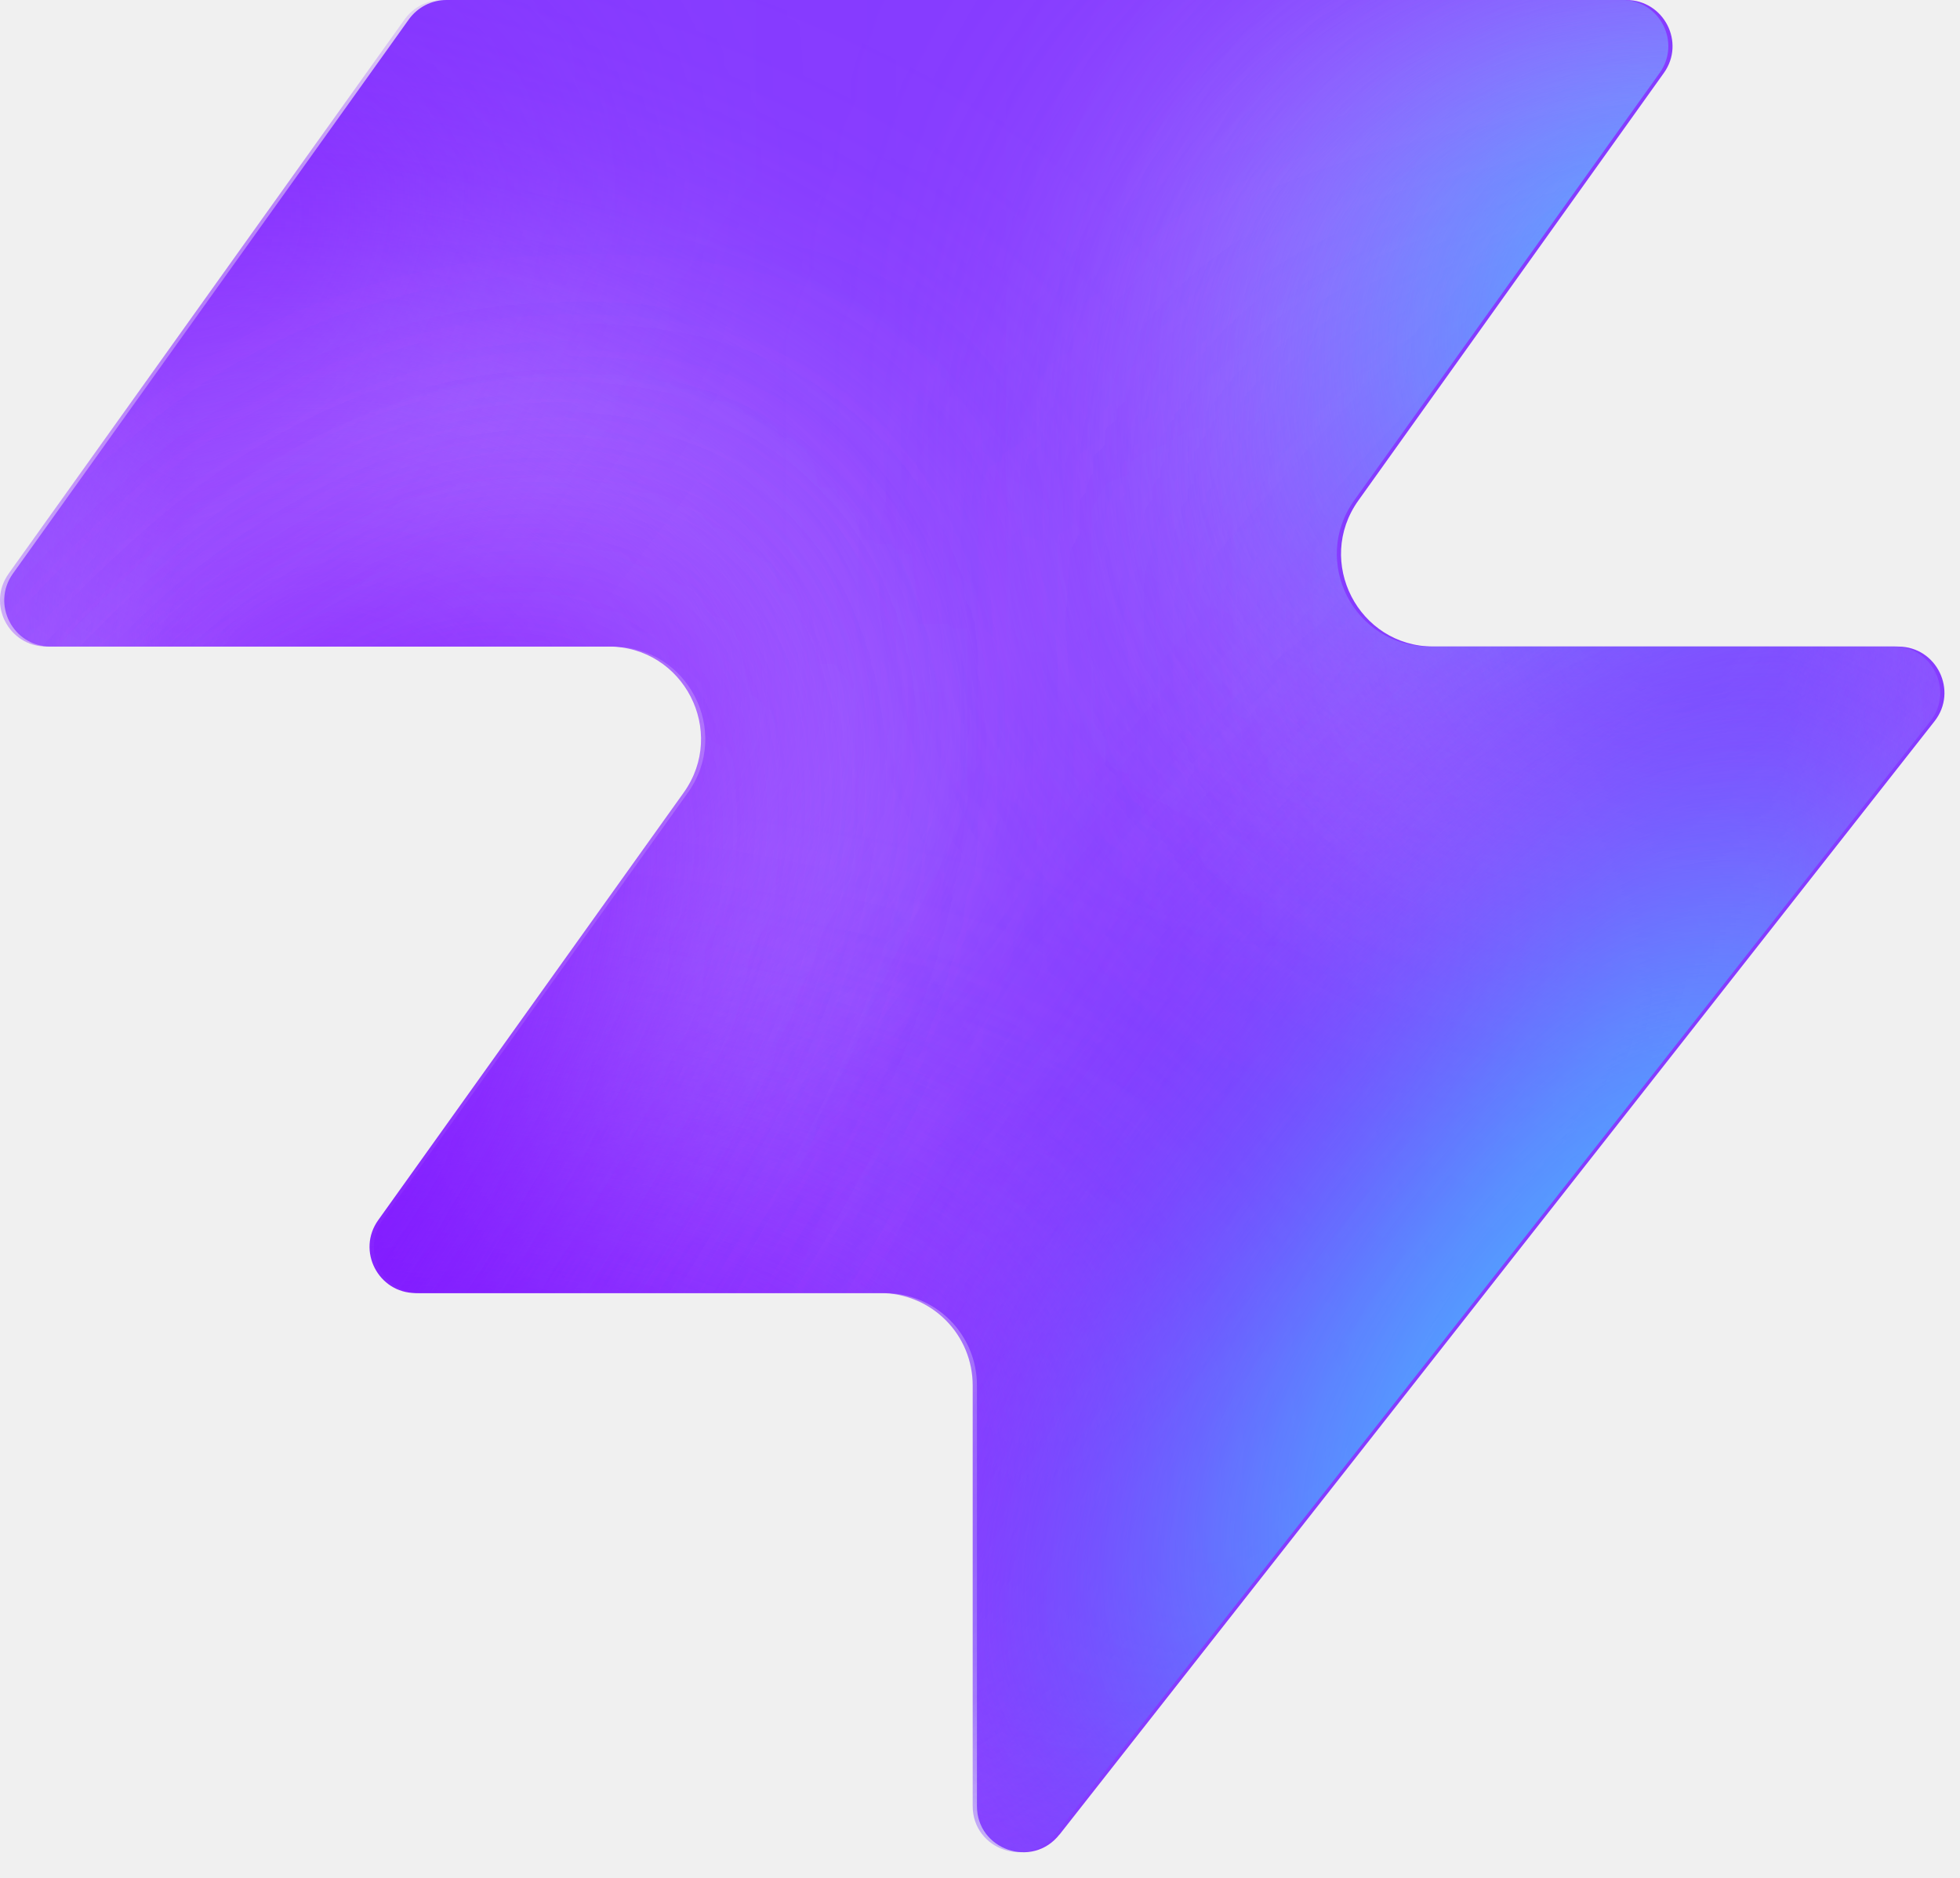
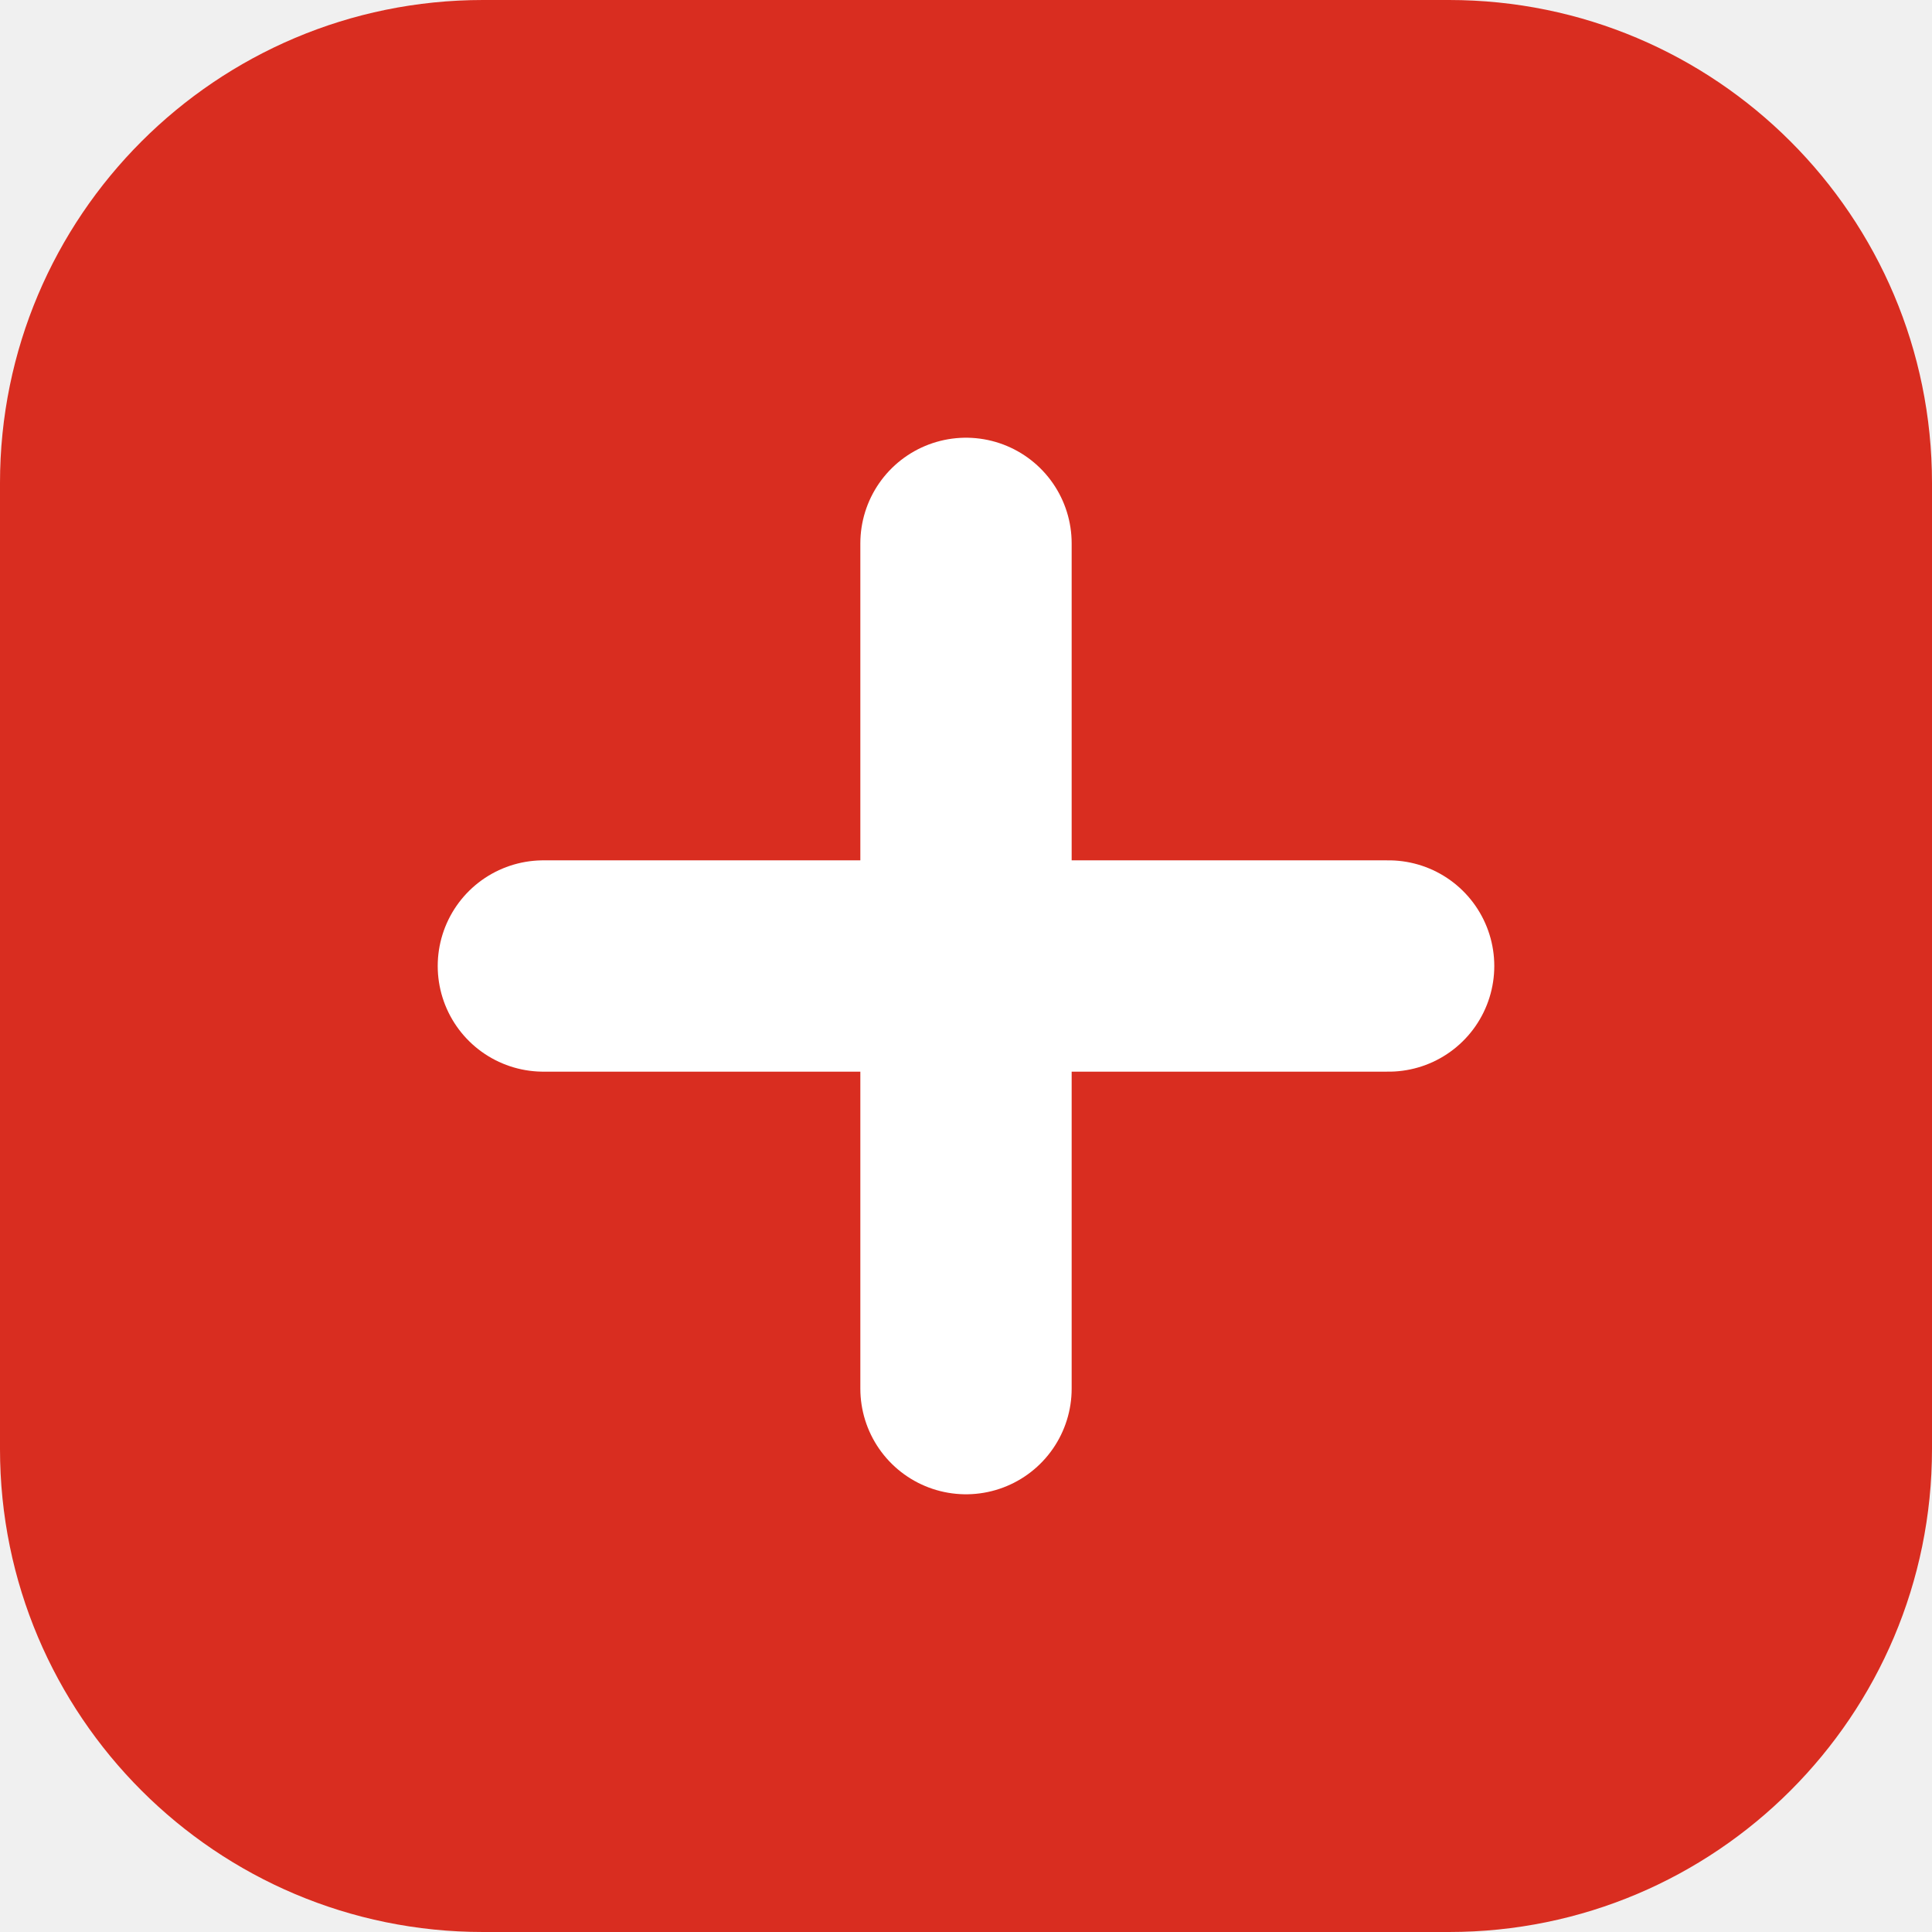
- <svg xmlns="http://www.w3.org/2000/svg" width="48" height="46" fill="none" viewBox="0 0 48 46">
-   <path fill="#863bff" d="M25.946 44.938c-.664.845-2.021.375-2.021-.698V33.937a2.26 2.26 0 0 0-2.262-2.262H10.287c-.92 0-1.456-1.04-.92-1.788l7.48-10.471c1.07-1.497 0-3.578-1.842-3.578H1.237c-.92 0-1.456-1.04-.92-1.788L10.013.474c.214-.297.556-.474.92-.474h28.894c.92 0 1.456 1.04.92 1.788l-7.48 10.471c-1.07 1.498 0 3.579 1.842 3.579h11.377c.943 0 1.473 1.088.89 1.83L25.947 44.94z" style="fill:#863bff;fill:color(display-p3 .525 .23 1);fill-opacity:1" />
-   <mask id="a" width="48" height="46" x="0" y="0" maskUnits="userSpaceOnUse" style="mask-type:alpha">
-     <path fill="#000" d="M25.842 44.938c-.664.844-2.021.375-2.021-.698V33.937a2.26 2.26 0 0 0-2.262-2.262H10.183c-.92 0-1.456-1.04-.92-1.788l7.48-10.471c1.07-1.498 0-3.579-1.842-3.579H1.133c-.92 0-1.456-1.04-.92-1.787L9.91.473c.214-.297.556-.474.92-.474h28.894c.92 0 1.456 1.04.92 1.788l-7.48 10.471c-1.07 1.498 0 3.578 1.842 3.578h11.377c.943 0 1.473 1.088.89 1.832L25.843 44.94z" style="fill:#000;fill-opacity:1" />
-   </mask>
-   <g mask="url(#a)">
-     <g filter="url(#b)">
-       <ellipse cx="5.508" cy="14.704" fill="#ede6ff" rx="5.508" ry="14.704" style="fill:#ede6ff;fill:color(display-p3 .927 .903 1);fill-opacity:1" transform="matrix(.00324 1 1 -.00324 -4.47 31.516)" />
-     </g>
-     <g filter="url(#c)">
-       <ellipse cx="10.399" cy="29.851" fill="#ede6ff" rx="10.399" ry="29.851" style="fill:#ede6ff;fill:color(display-p3 .927 .903 1);fill-opacity:1" transform="matrix(.00324 1 1 -.00324 -39.328 7.883)" />
-     </g>
-     <g filter="url(#d)">
-       <ellipse cx="5.508" cy="30.487" fill="#7e14ff" rx="5.508" ry="30.487" style="fill:#7e14ff;fill:color(display-p3 .492 .077 1);fill-opacity:1" transform="rotate(89.814 -25.913 -14.639)scale(1 -1)" />
-     </g>
-     <g filter="url(#e)">
-       <ellipse cx="5.508" cy="30.599" fill="#7e14ff" rx="5.508" ry="30.599" style="fill:#7e14ff;fill:color(display-p3 .492 .077 1);fill-opacity:1" transform="rotate(89.814 -32.644 -3.334)scale(1 -1)" />
-     </g>
-     <g filter="url(#f)">
-       <ellipse cx="5.508" cy="30.599" fill="#7e14ff" rx="5.508" ry="30.599" style="fill:#7e14ff;fill:color(display-p3 .492 .077 1);fill-opacity:1" transform="matrix(.00324 1 1 -.00324 -34.34 30.47)" />
-     </g>
-     <g filter="url(#g)">
-       <ellipse cx="14.072" cy="22.078" fill="#ede6ff" rx="14.072" ry="22.078" style="fill:#ede6ff;fill:color(display-p3 .927 .903 1);fill-opacity:1" transform="rotate(93.35 24.506 48.493)scale(-1 1)" />
-     </g>
-     <g filter="url(#h)">
-       <ellipse cx="3.47" cy="21.501" fill="#7e14ff" rx="3.47" ry="21.501" style="fill:#7e14ff;fill:color(display-p3 .492 .077 1);fill-opacity:1" transform="rotate(89.009 28.708 47.59)scale(-1 1)" />
-     </g>
-     <g filter="url(#i)">
-       <ellipse cx="3.47" cy="21.501" fill="#7e14ff" rx="3.47" ry="21.501" style="fill:#7e14ff;fill:color(display-p3 .492 .077 1);fill-opacity:1" transform="rotate(89.009 28.708 47.59)scale(-1 1)" />
-     </g>
-     <g filter="url(#j)">
-       <ellipse cx=".387" cy="8.972" fill="#7e14ff" rx="4.407" ry="29.108" style="fill:#7e14ff;fill:color(display-p3 .492 .077 1);fill-opacity:1" transform="rotate(39.51 .387 8.972)" />
-     </g>
-     <g filter="url(#k)">
-       <ellipse cx="47.523" cy="-6.092" fill="#7e14ff" rx="4.407" ry="29.108" style="fill:#7e14ff;fill:color(display-p3 .492 .077 1);fill-opacity:1" transform="rotate(37.892 47.523 -6.092)" />
-     </g>
-     <g filter="url(#l)">
-       <ellipse cx="41.412" cy="6.333" fill="#47bfff" rx="5.971" ry="9.665" style="fill:#47bfff;fill:color(display-p3 .28 .748 1);fill-opacity:1" transform="rotate(37.892 41.412 6.333)" />
-     </g>
-     <g filter="url(#m)">
-       <ellipse cx="-1.879" cy="38.332" fill="#7e14ff" rx="4.407" ry="29.108" style="fill:#7e14ff;fill:color(display-p3 .492 .077 1);fill-opacity:1" transform="rotate(37.892 -1.88 38.332)" />
-     </g>
-     <g filter="url(#n)">
-       <ellipse cx="-1.879" cy="38.332" fill="#7e14ff" rx="4.407" ry="29.108" style="fill:#7e14ff;fill:color(display-p3 .492 .077 1);fill-opacity:1" transform="rotate(37.892 -1.88 38.332)" />
-     </g>
-     <g filter="url(#o)">
-       <ellipse cx="35.651" cy="29.907" fill="#7e14ff" rx="4.407" ry="29.108" style="fill:#7e14ff;fill:color(display-p3 .492 .077 1);fill-opacity:1" transform="rotate(37.892 35.651 29.907)" />
-     </g>
-     <g filter="url(#p)">
-       <ellipse cx="38.418" cy="32.4" fill="#47bfff" rx="5.971" ry="15.297" style="fill:#47bfff;fill:color(display-p3 .28 .748 1);fill-opacity:1" transform="rotate(37.892 38.418 32.4)" />
-     </g>
-   </g>
-   <defs>
-     <filter id="b" width="60.045" height="41.654" x="-19.77" y="16.149" color-interpolation-filters="sRGB" filterUnits="userSpaceOnUse">
-       <feFlood flood-opacity="0" result="BackgroundImageFix" />
-       <feBlend in="SourceGraphic" in2="BackgroundImageFix" result="shape" />
-       <feGaussianBlur result="effect1_foregroundBlur_2002_17158" stdDeviation="7.659" />
-     </filter>
-     <filter id="c" width="90.34" height="51.437" x="-54.613" y="-7.533" color-interpolation-filters="sRGB" filterUnits="userSpaceOnUse">
-       <feFlood flood-opacity="0" result="BackgroundImageFix" />
-       <feBlend in="SourceGraphic" in2="BackgroundImageFix" result="shape" />
-       <feGaussianBlur result="effect1_foregroundBlur_2002_17158" stdDeviation="7.659" />
-     </filter>
-     <filter id="d" width="79.355" height="29.4" x="-49.64" y="2.03" color-interpolation-filters="sRGB" filterUnits="userSpaceOnUse">
-       <feFlood flood-opacity="0" result="BackgroundImageFix" />
-       <feBlend in="SourceGraphic" in2="BackgroundImageFix" result="shape" />
-       <feGaussianBlur result="effect1_foregroundBlur_2002_17158" stdDeviation="4.596" />
-     </filter>
-     <filter id="e" width="79.579" height="29.4" x="-45.045" y="20.029" color-interpolation-filters="sRGB" filterUnits="userSpaceOnUse">
-       <feFlood flood-opacity="0" result="BackgroundImageFix" />
-       <feBlend in="SourceGraphic" in2="BackgroundImageFix" result="shape" />
-       <feGaussianBlur result="effect1_foregroundBlur_2002_17158" stdDeviation="4.596" />
-     </filter>
-     <filter id="f" width="79.579" height="29.4" x="-43.513" y="21.178" color-interpolation-filters="sRGB" filterUnits="userSpaceOnUse">
-       <feFlood flood-opacity="0" result="BackgroundImageFix" />
-       <feBlend in="SourceGraphic" in2="BackgroundImageFix" result="shape" />
-       <feGaussianBlur result="effect1_foregroundBlur_2002_17158" stdDeviation="4.596" />
-     </filter>
-     <filter id="g" width="74.749" height="58.852" x="15.756" y="-17.901" color-interpolation-filters="sRGB" filterUnits="userSpaceOnUse">
-       <feFlood flood-opacity="0" result="BackgroundImageFix" />
-       <feBlend in="SourceGraphic" in2="BackgroundImageFix" result="shape" />
-       <feGaussianBlur result="effect1_foregroundBlur_2002_17158" stdDeviation="7.659" />
-     </filter>
-     <filter id="h" width="61.377" height="25.362" x="23.548" y="2.284" color-interpolation-filters="sRGB" filterUnits="userSpaceOnUse">
-       <feFlood flood-opacity="0" result="BackgroundImageFix" />
-       <feBlend in="SourceGraphic" in2="BackgroundImageFix" result="shape" />
-       <feGaussianBlur result="effect1_foregroundBlur_2002_17158" stdDeviation="4.596" />
-     </filter>
-     <filter id="i" width="61.377" height="25.362" x="23.548" y="2.284" color-interpolation-filters="sRGB" filterUnits="userSpaceOnUse">
-       <feFlood flood-opacity="0" result="BackgroundImageFix" />
-       <feBlend in="SourceGraphic" in2="BackgroundImageFix" result="shape" />
-       <feGaussianBlur result="effect1_foregroundBlur_2002_17158" stdDeviation="4.596" />
-     </filter>
-     <filter id="j" width="56.045" height="63.649" x="-27.636" y="-22.853" color-interpolation-filters="sRGB" filterUnits="userSpaceOnUse">
-       <feFlood flood-opacity="0" result="BackgroundImageFix" />
-       <feBlend in="SourceGraphic" in2="BackgroundImageFix" result="shape" />
-       <feGaussianBlur result="effect1_foregroundBlur_2002_17158" stdDeviation="4.596" />
-     </filter>
-     <filter id="k" width="54.814" height="64.646" x="20.116" y="-38.415" color-interpolation-filters="sRGB" filterUnits="userSpaceOnUse">
-       <feFlood flood-opacity="0" result="BackgroundImageFix" />
-       <feBlend in="SourceGraphic" in2="BackgroundImageFix" result="shape" />
-       <feGaussianBlur result="effect1_foregroundBlur_2002_17158" stdDeviation="4.596" />
-     </filter>
-     <filter id="l" width="33.541" height="35.313" x="24.641" y="-11.323" color-interpolation-filters="sRGB" filterUnits="userSpaceOnUse">
-       <feFlood flood-opacity="0" result="BackgroundImageFix" />
-       <feBlend in="SourceGraphic" in2="BackgroundImageFix" result="shape" />
-       <feGaussianBlur result="effect1_foregroundBlur_2002_17158" stdDeviation="4.596" />
-     </filter>
-     <filter id="m" width="54.814" height="64.646" x="-29.286" y="6.009" color-interpolation-filters="sRGB" filterUnits="userSpaceOnUse">
-       <feFlood flood-opacity="0" result="BackgroundImageFix" />
-       <feBlend in="SourceGraphic" in2="BackgroundImageFix" result="shape" />
-       <feGaussianBlur result="effect1_foregroundBlur_2002_17158" stdDeviation="4.596" />
-     </filter>
-     <filter id="n" width="54.814" height="64.646" x="-29.286" y="6.009" color-interpolation-filters="sRGB" filterUnits="userSpaceOnUse">
-       <feFlood flood-opacity="0" result="BackgroundImageFix" />
-       <feBlend in="SourceGraphic" in2="BackgroundImageFix" result="shape" />
-       <feGaussianBlur result="effect1_foregroundBlur_2002_17158" stdDeviation="4.596" />
-     </filter>
-     <filter id="o" width="54.814" height="64.646" x="8.244" y="-2.416" color-interpolation-filters="sRGB" filterUnits="userSpaceOnUse">
-       <feFlood flood-opacity="0" result="BackgroundImageFix" />
-       <feBlend in="SourceGraphic" in2="BackgroundImageFix" result="shape" />
-       <feGaussianBlur result="effect1_foregroundBlur_2002_17158" stdDeviation="4.596" />
-     </filter>
-     <filter id="p" width="39.409" height="43.623" x="18.713" y="10.588" color-interpolation-filters="sRGB" filterUnits="userSpaceOnUse">
-       <feFlood flood-opacity="0" result="BackgroundImageFix" />
-       <feBlend in="SourceGraphic" in2="BackgroundImageFix" result="shape" />
-       <feGaussianBlur result="effect1_foregroundBlur_2002_17158" stdDeviation="4.596" />
-     </filter>
-   </defs>
+ <svg xmlns="http://www.w3.org/2000/svg" viewBox="0 0 32 32">
+   <rect width="32" height="32" rx="8" fill="#D92D20" />
+   <path d="M16 9v14M9 16h14" stroke="#FFFFFF" stroke-width="3.5" stroke-linecap="round" />
</svg>
